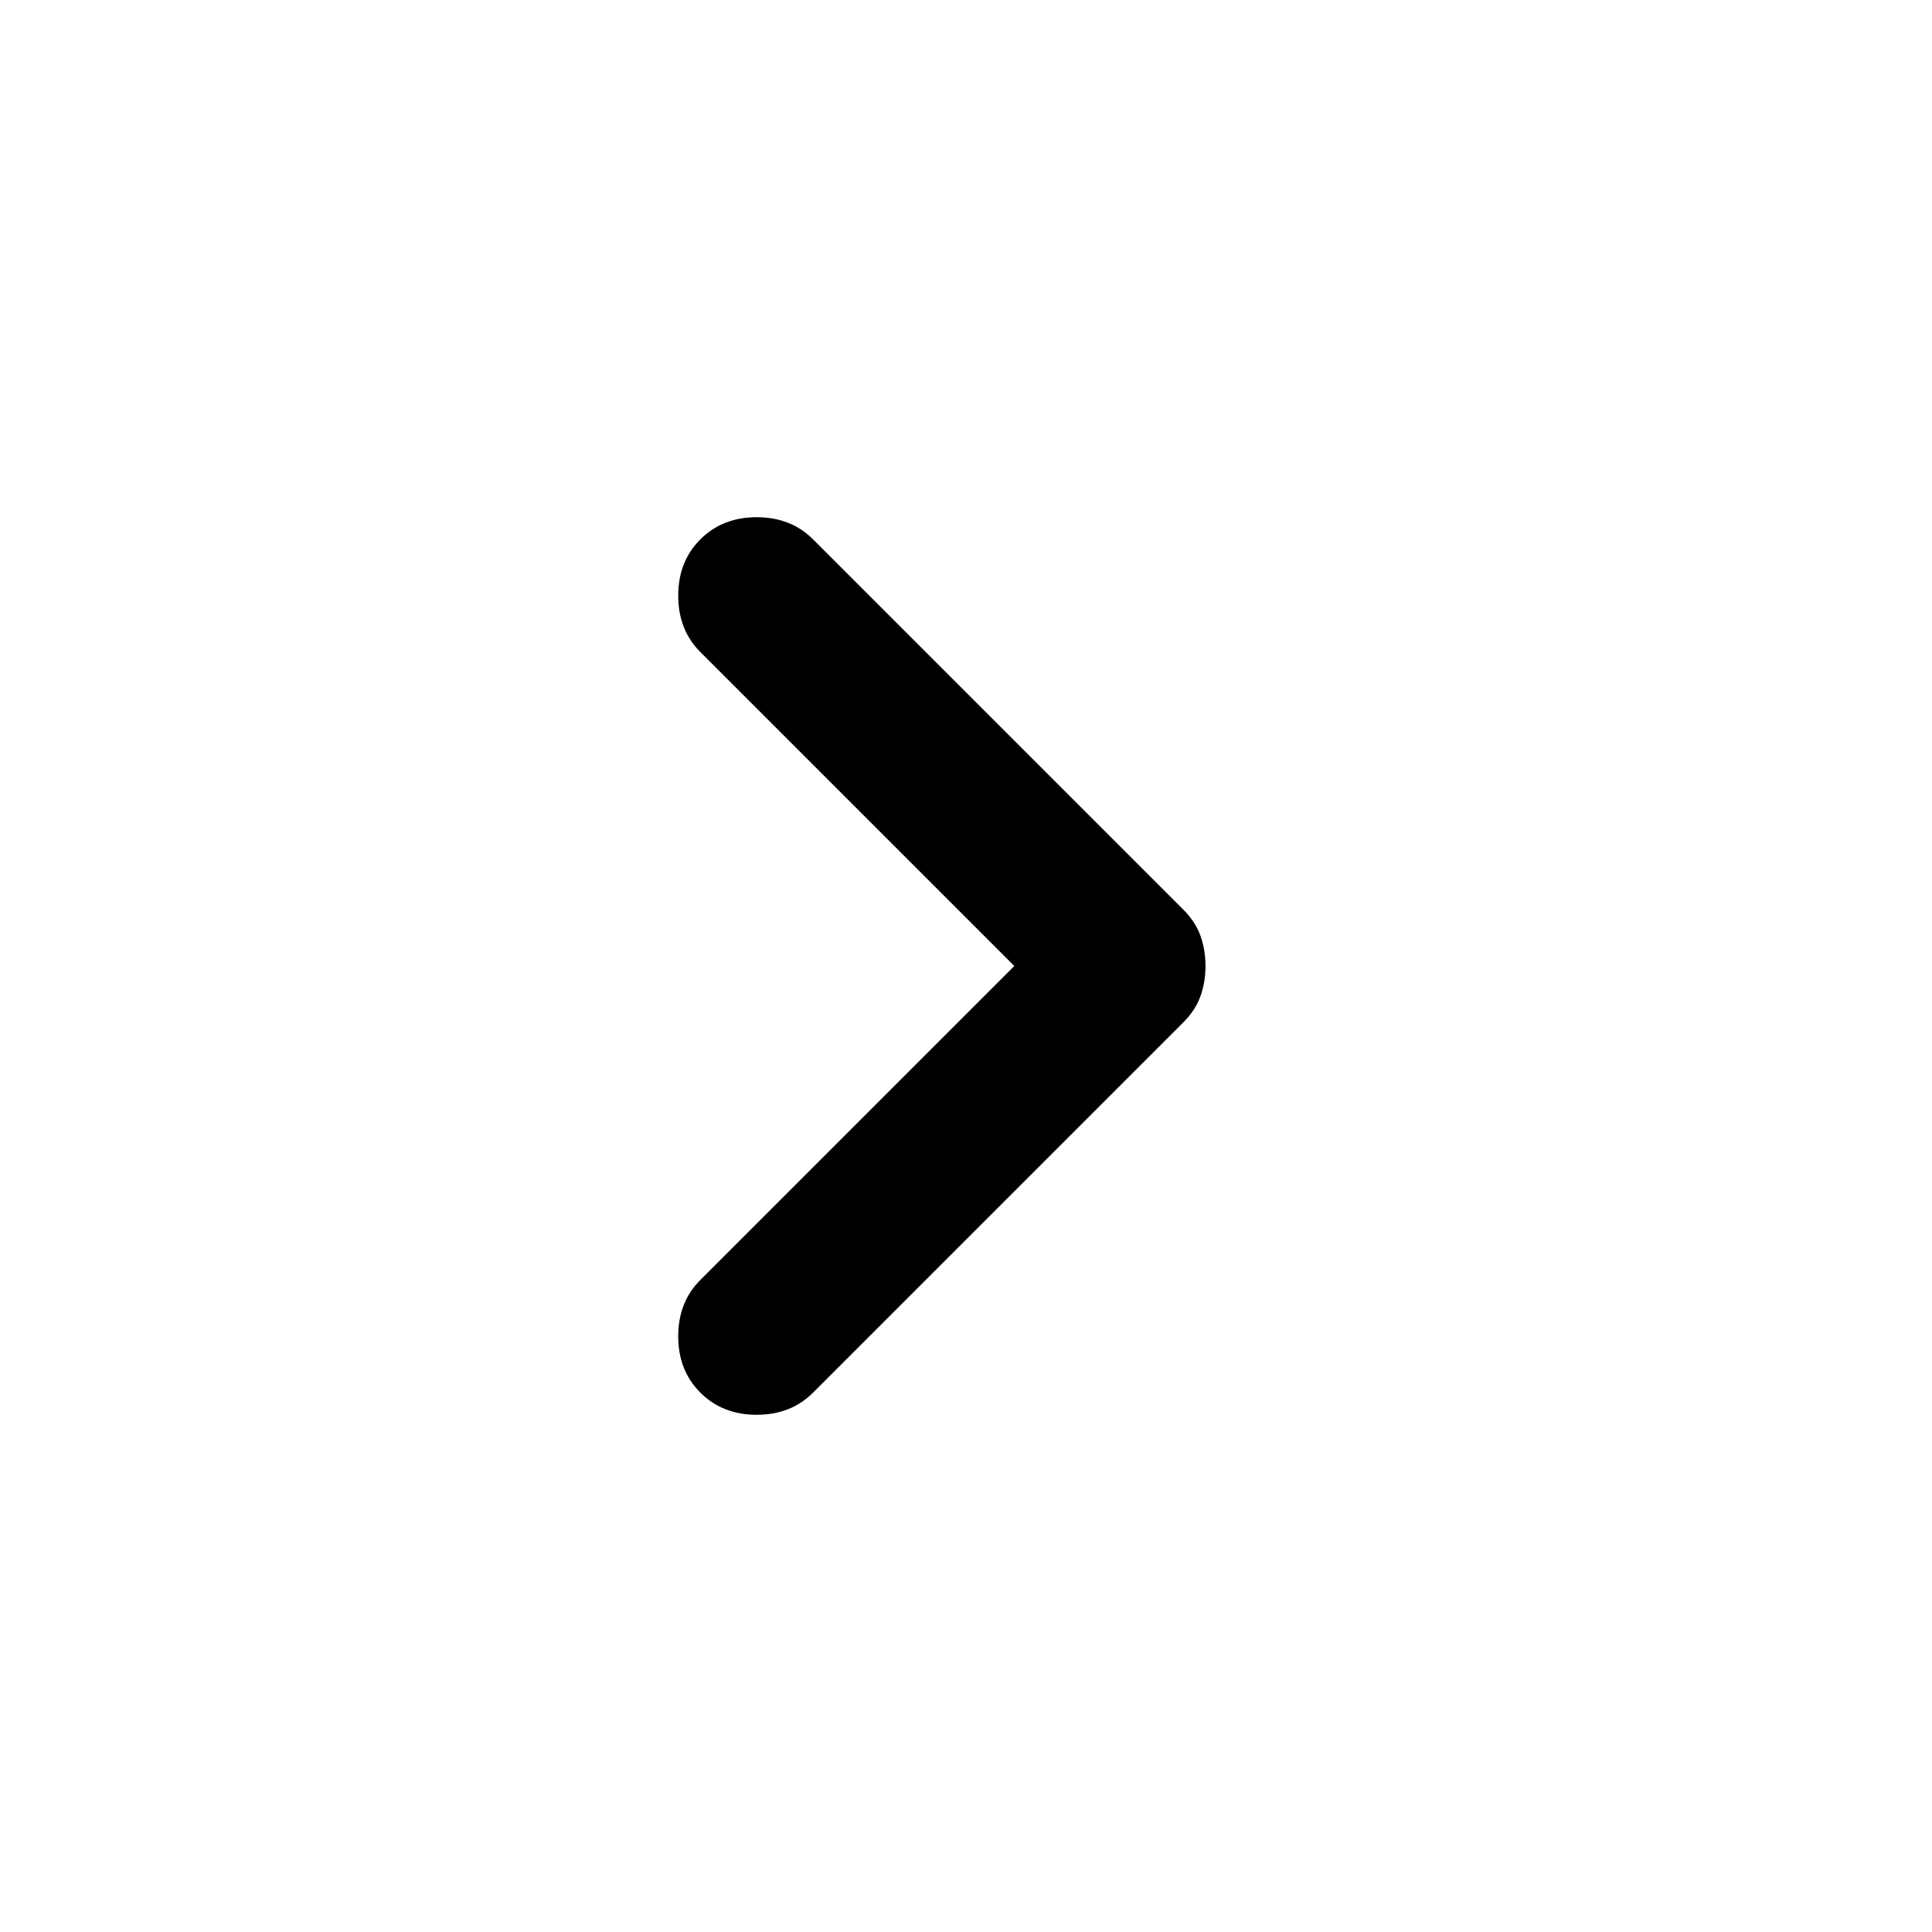
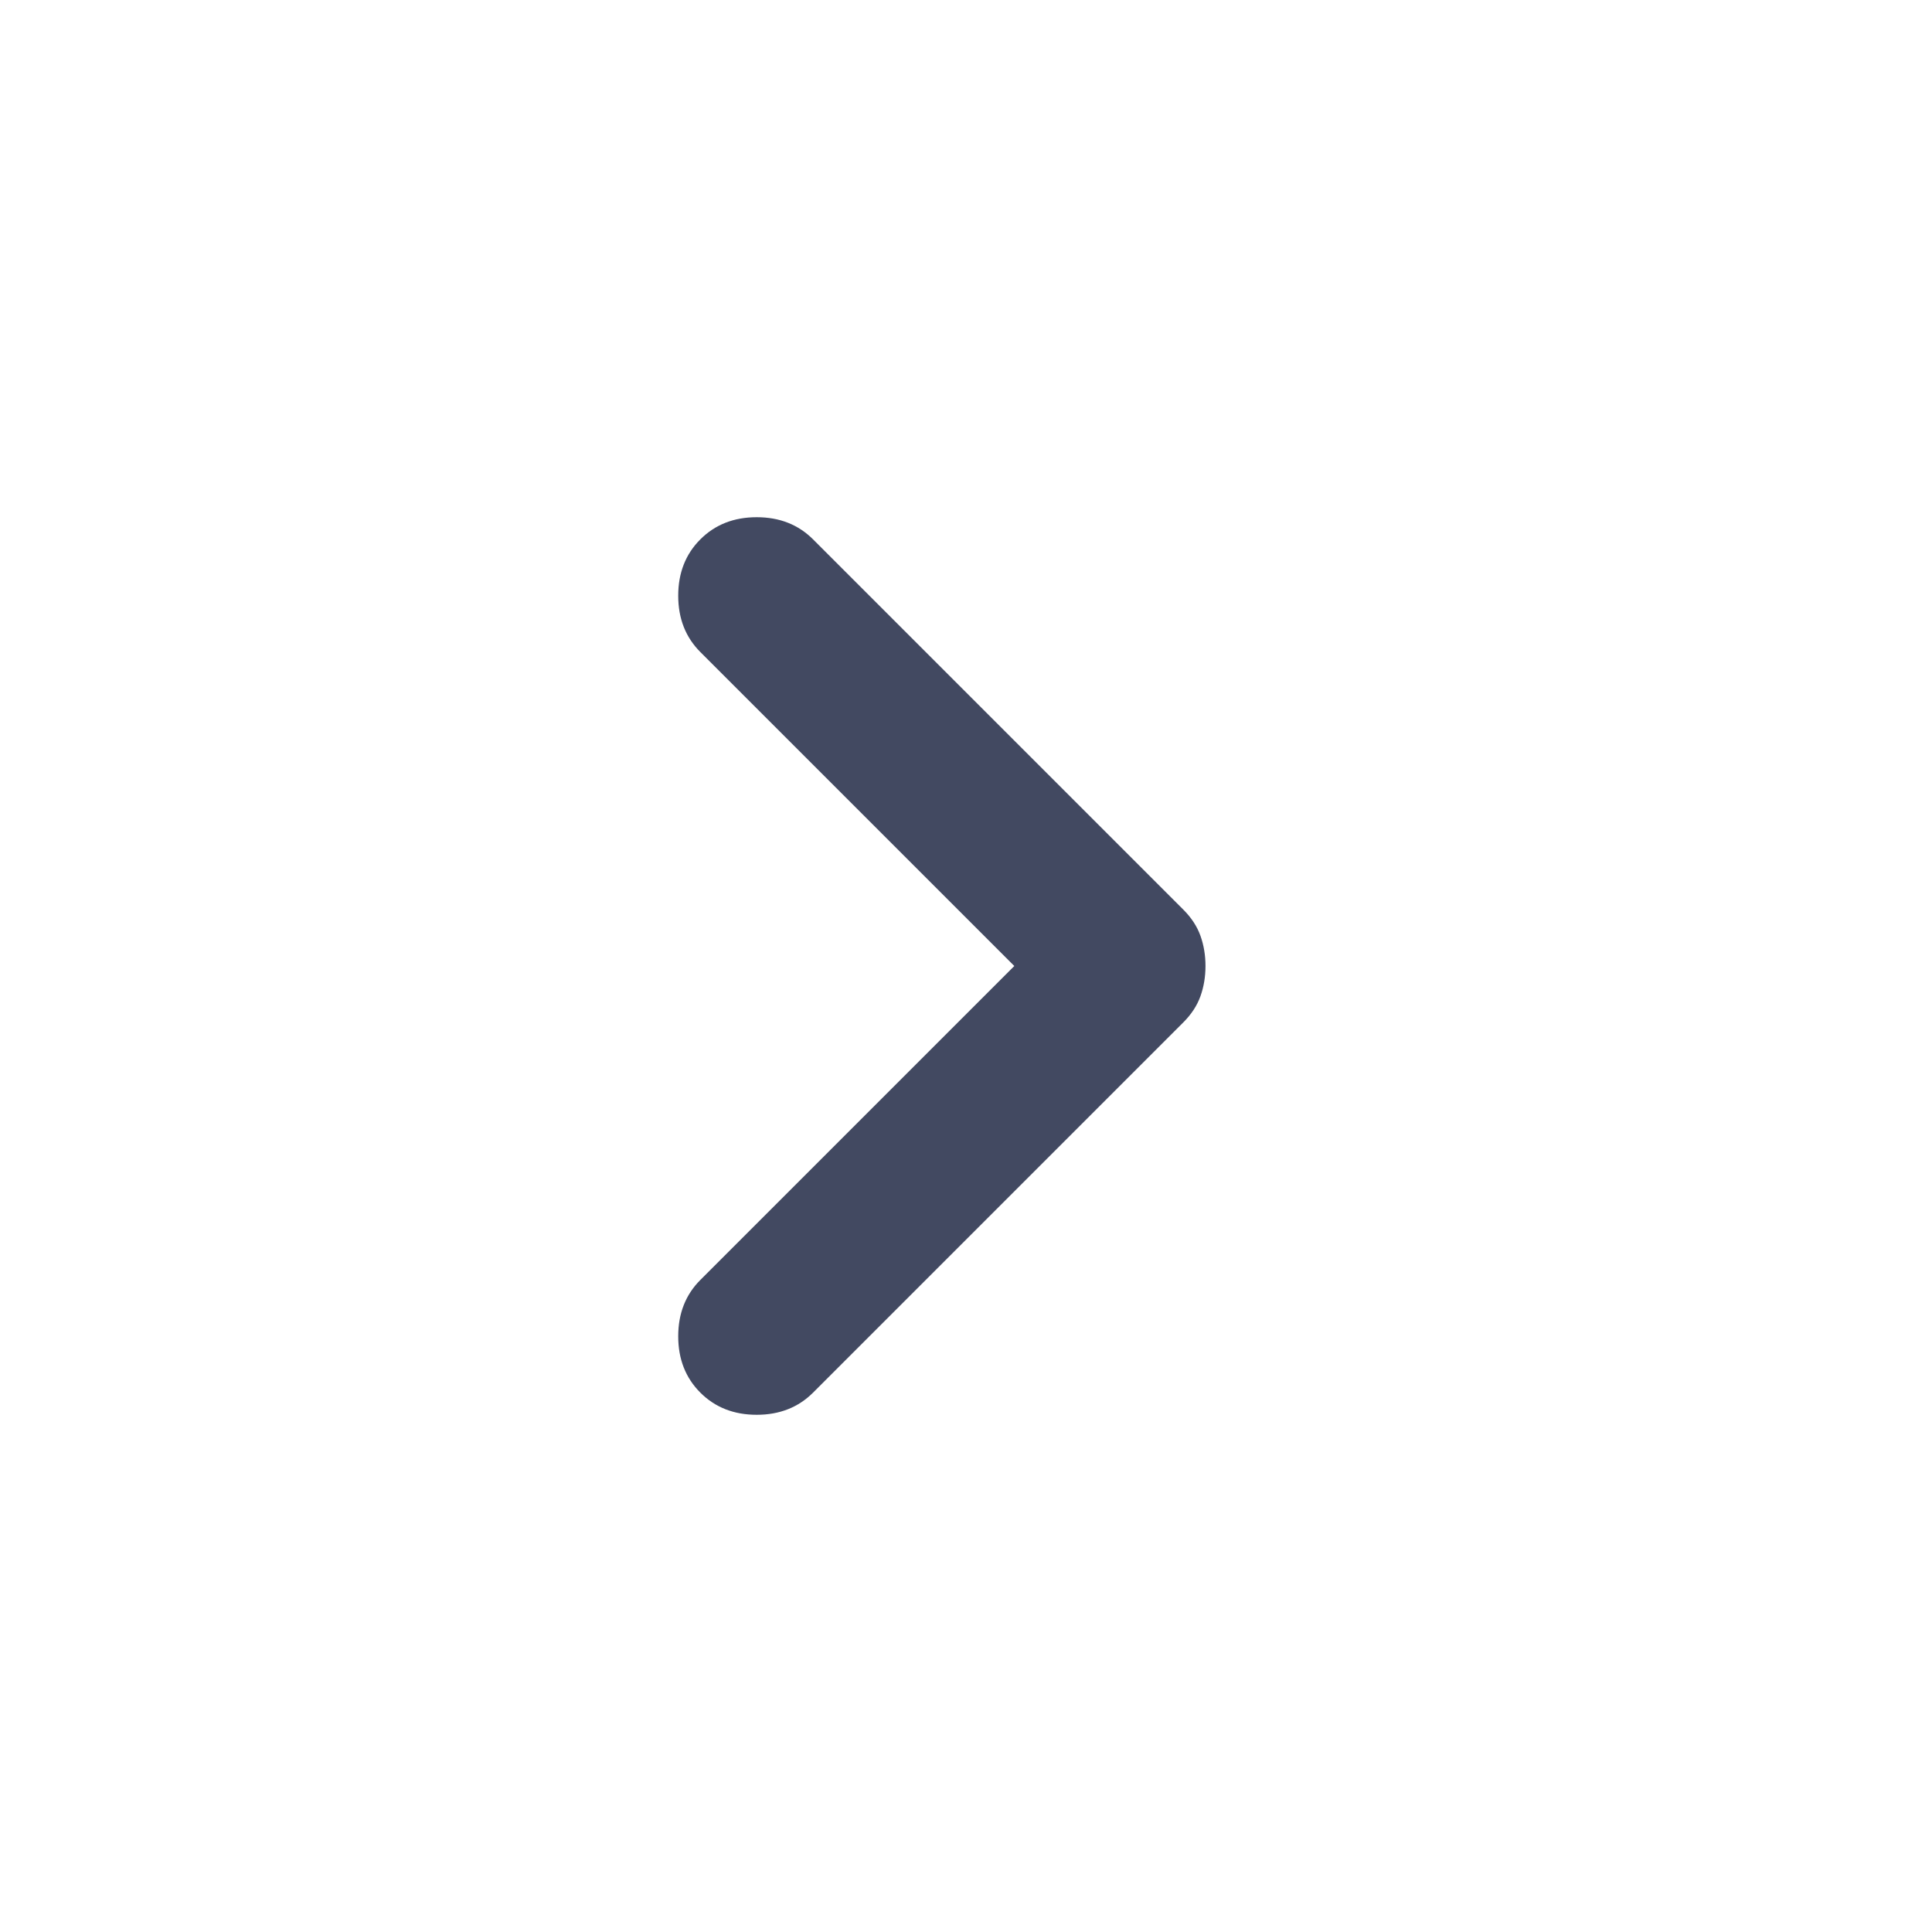
- <svg xmlns="http://www.w3.org/2000/svg" height="24" viewBox="0 -960 960 960" width="24">
+ <svg xmlns="http://www.w3.org/2000/svg" height="24" viewBox="0 -960 960 960" width="24" fill="#424961">
  <path d="M504-480 348-636q-11-11-11-28t11-28q11-11 28-11t28 11l184 184q6 6 8.5 13t2.5 15q0 8-2.5 15t-8.5 13L404-268q-11 11-28 11t-28-11q-11-11-11-28t11-28l156-156Z" />
</svg>
